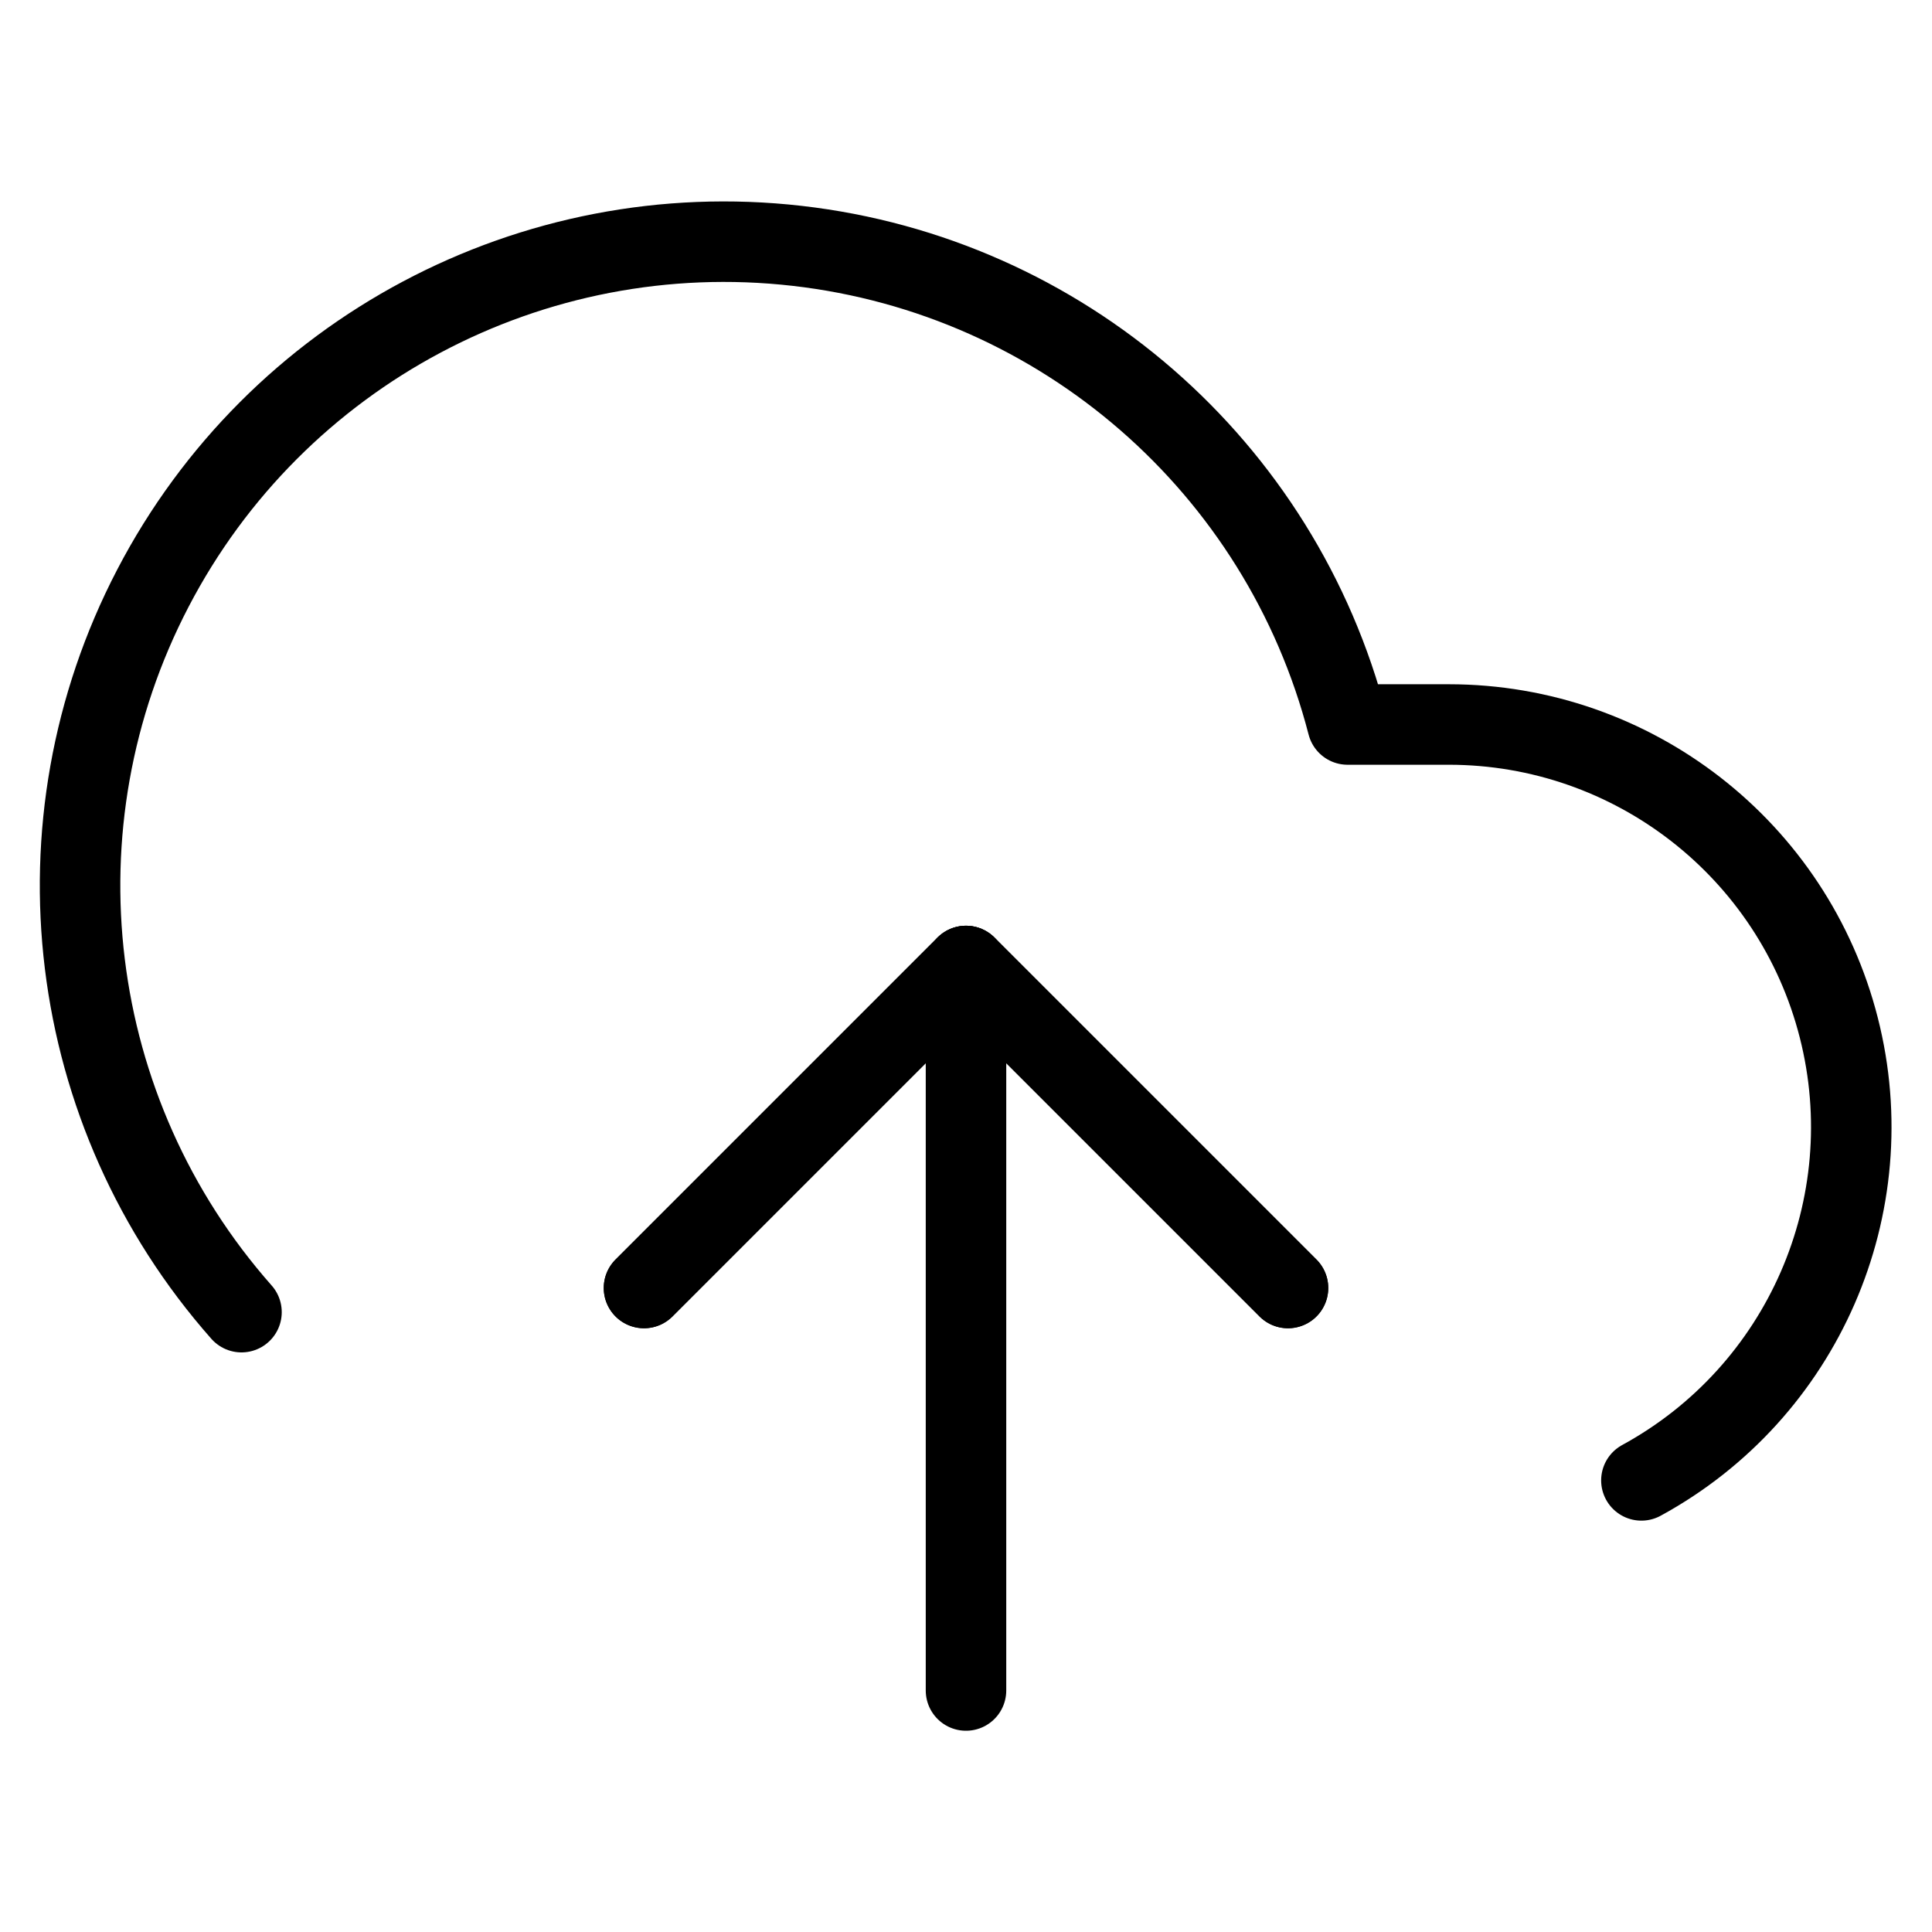
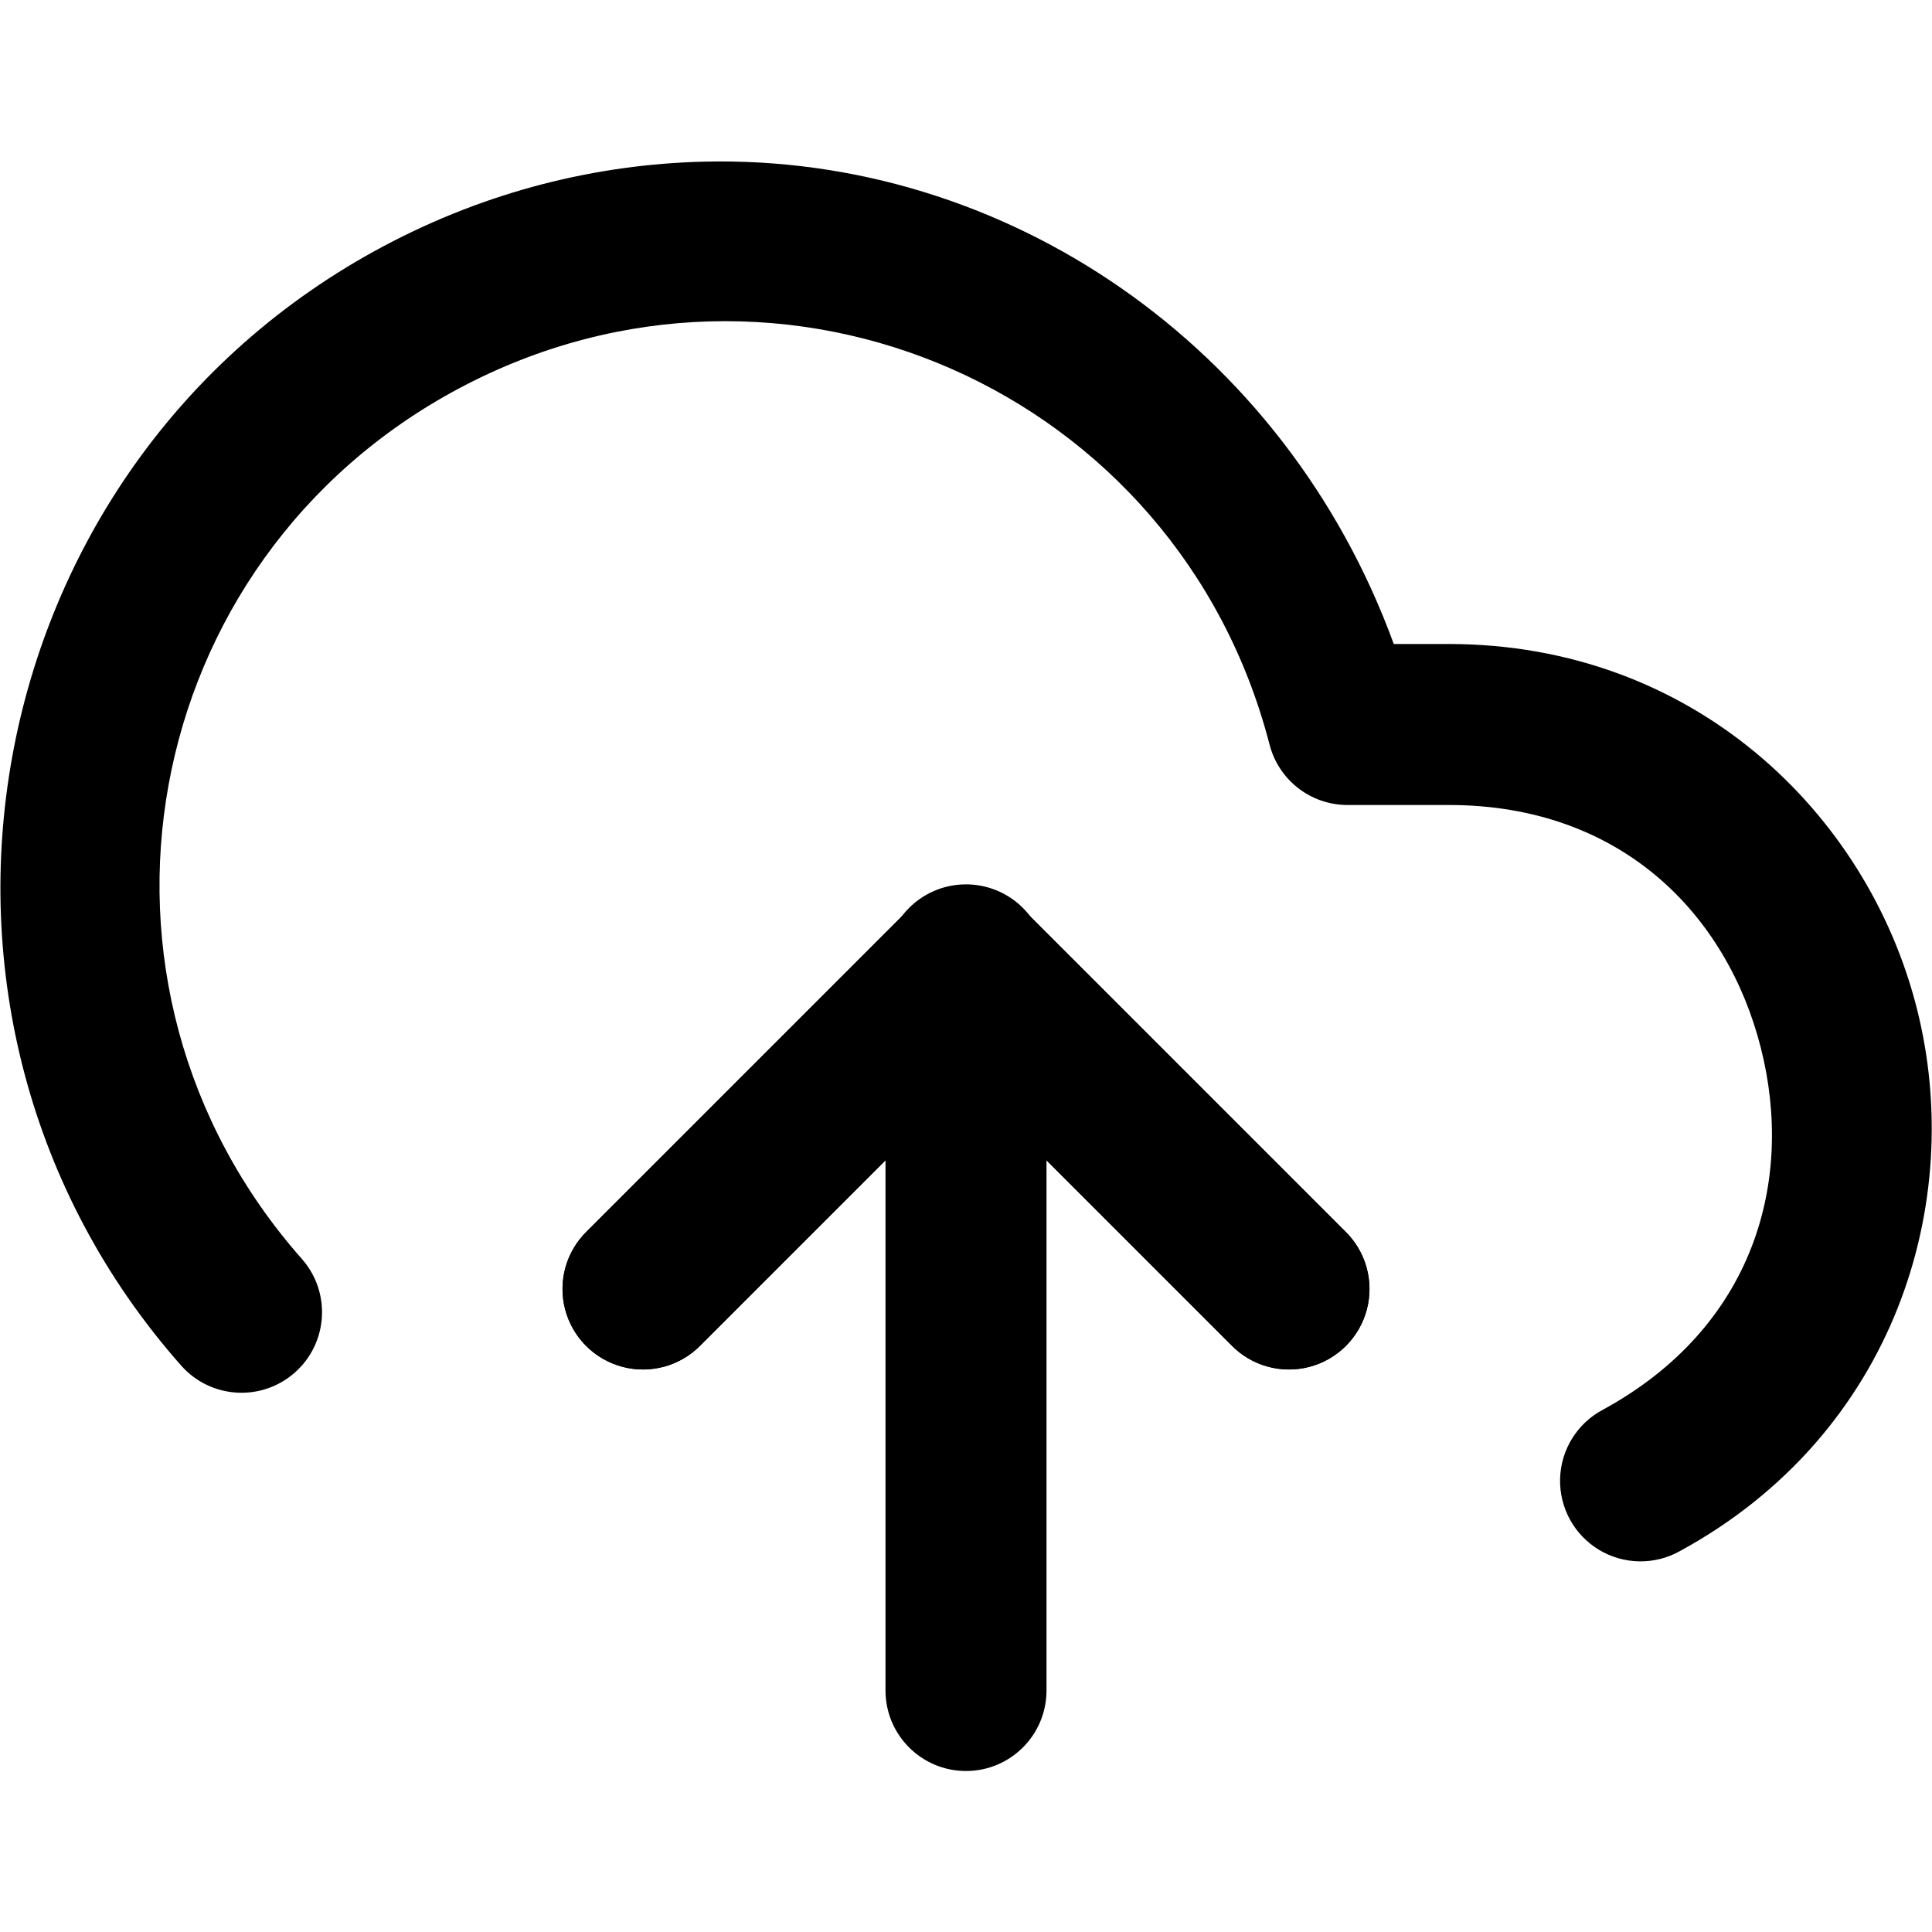
- <svg xmlns="http://www.w3.org/2000/svg" width="24" height="24" viewBox="0 0 24 24" fill="none" stroke="#000" stroke-width="1" stroke-linecap="round" stroke-linejoin="round">
-   <polyline points="16 16 12 12 8 16" />
-   <line x1="12" y1="12" x2="12" y2="21" />
-   <path d="M20.39 18.39A5 5 0 0 0 18 9h-1.26A8 8 0 1 0 3 16.3" />
-   <polyline points="16 16 12 12 8 16" />
+ <svg xmlns="http://www.w3.org/2000/svg" width="24" height="24" viewBox="0 0 24 24" fill="none" stroke="#000" stroke-width="2" stroke-linecap="round" stroke-linejoin="round" version="1.1" id="svg10">
+   <defs id="defs14" />
+   <path style="color:#000000;font-style:normal;font-variant:normal;font-weight:normal;font-stretch:normal;font-size:medium;line-height:normal;font-family:sans-serif;font-variant-ligatures:normal;font-variant-position:normal;font-variant-caps:normal;font-variant-numeric:normal;font-variant-alternates:normal;font-feature-settings:normal;text-indent:0;text-align:start;text-decoration:none;text-decoration-line:none;text-decoration-style:solid;text-decoration-color:#000000;letter-spacing:normal;word-spacing:normal;text-transform:none;writing-mode:lr-tb;direction:ltr;text-orientation:mixed;dominant-baseline:auto;baseline-shift:baseline;text-anchor:start;white-space:normal;shape-padding:0;clip-rule:nonzero;display:inline;overflow:visible;visibility:visible;opacity:1;isolation:auto;mix-blend-mode:normal;color-interpolation:sRGB;color-interpolation-filters:linearRGB;solid-color:#000000;solid-opacity:1;vector-effect:none;fill:#000000;fill-opacity:1;fill-rule:nonzero;stroke:none;stroke-width:2;stroke-linecap:butt;stroke-linejoin:miter;stroke-miterlimit:4;stroke-dasharray:none;stroke-dashoffset:0;stroke-opacity:1;color-rendering:auto;image-rendering:auto;shape-rendering:auto;text-rendering:auto;enable-background:accumulate" d="m 11.984,11 a 1,1 0 0 0 -0.691,0.293 l -4,4 a 1,1 0 1 0 1.414,1.414 L 12,13.414 l 3.293,3.293 a 1,1 0 1 0 1.414,-1.414 l -4,-4 A 1,1 0 0 0 11.984,11 Z" id="polyline2" />
+   <path style="color:#000000;font-style:normal;font-variant:normal;font-weight:normal;font-stretch:normal;font-size:medium;line-height:normal;font-family:sans-serif;font-variant-ligatures:normal;font-variant-position:normal;font-variant-caps:normal;font-variant-numeric:normal;font-variant-alternates:normal;font-feature-settings:normal;text-indent:0;text-align:start;text-decoration:none;text-decoration-line:none;text-decoration-style:solid;text-decoration-color:#000000;letter-spacing:normal;word-spacing:normal;text-transform:none;writing-mode:lr-tb;direction:ltr;text-orientation:mixed;dominant-baseline:auto;baseline-shift:baseline;text-anchor:start;white-space:normal;shape-padding:0;clip-rule:nonzero;display:inline;overflow:visible;visibility:visible;opacity:1;isolation:auto;mix-blend-mode:normal;color-interpolation:sRGB;color-interpolation-filters:linearRGB;solid-color:#000000;solid-opacity:1;vector-effect:none;fill:#000000;fill-opacity:1;fill-rule:nonzero;stroke:none;stroke-width:2;stroke-linecap:butt;stroke-linejoin:miter;stroke-miterlimit:4;stroke-dasharray:none;stroke-dashoffset:0;stroke-opacity:1;color-rendering:auto;image-rendering:auto;shape-rendering:auto;text-rendering:auto;enable-background:accumulate" d="M 11.984,10.986 A 1,1 0 0 0 11,12 v 9 a 1,1 0 1 0 2,0 v -9 a 1,1 0 0 0 -1.016,-1.014 z" id="line4" />
+   <path style="color:#000000;font-style:normal;font-variant:normal;font-weight:normal;font-stretch:normal;font-size:medium;line-height:normal;font-family:sans-serif;font-variant-ligatures:normal;font-variant-position:normal;font-variant-caps:normal;font-variant-numeric:normal;font-variant-alternates:normal;font-feature-settings:normal;text-indent:0;text-align:start;text-decoration:none;text-decoration-line:none;text-decoration-style:solid;text-decoration-color:#000000;letter-spacing:normal;word-spacing:normal;text-transform:none;writing-mode:lr-tb;direction:ltr;text-orientation:mixed;dominant-baseline:auto;baseline-shift:baseline;text-anchor:start;white-space:normal;shape-padding:0;clip-rule:nonzero;display:inline;overflow:visible;visibility:visible;opacity:1;isolation:auto;mix-blend-mode:normal;color-interpolation:sRGB;color-interpolation-filters:linearRGB;solid-color:#000000;solid-opacity:1;vector-effect:none;fill:#000000;fill-opacity:1;fill-rule:nonzero;stroke:none;stroke-width:2;stroke-linecap:butt;stroke-linejoin:miter;stroke-miterlimit:4;stroke-dasharray:none;stroke-dashoffset:0;stroke-opacity:1;color-rendering:auto;image-rendering:auto;shape-rendering:auto;text-rendering:auto;enable-background:accumulate" d="M 8.748,2.008 C 7.409,2.04 6.051,2.375 4.771,3.055 -0.347,5.774 -1.588,12.62 2.25,16.963 a 1,1 0 1 0 1.5,-1.324 C 0.737,12.229 1.693,6.955 5.711,4.82 9.729,2.686 14.633,4.845 15.771,9.25 A 1,1 0 0 0 16.74,10 H 18 c 2.145,0.001 3.453,1.362 3.873,3.014 0.42,1.652 -0.078,3.471 -1.961,4.498 a 1,1 0 1 0 0.957,1.756 c 2.664,-1.452 3.558,-4.325 2.941,-6.748 C 23.194,10.097 21.034,8.002 18,8 H 17.314 C 15.959,4.287 12.49,1.919 8.748,2.008 Z" id="path6" />
+   <path style="color:#000000;font-style:normal;font-variant:normal;font-weight:normal;font-stretch:normal;font-size:medium;line-height:normal;font-family:sans-serif;font-variant-ligatures:normal;font-variant-position:normal;font-variant-caps:normal;font-variant-numeric:normal;font-variant-alternates:normal;font-feature-settings:normal;text-indent:0;text-align:start;text-decoration:none;text-decoration-line:none;text-decoration-style:solid;text-decoration-color:#000000;letter-spacing:normal;word-spacing:normal;text-transform:none;writing-mode:lr-tb;direction:ltr;text-orientation:mixed;dominant-baseline:auto;baseline-shift:baseline;text-anchor:start;white-space:normal;shape-padding:0;clip-rule:nonzero;display:inline;overflow:visible;visibility:visible;opacity:1;isolation:auto;mix-blend-mode:normal;color-interpolation:sRGB;color-interpolation-filters:linearRGB;solid-color:#000000;solid-opacity:1;vector-effect:none;fill:#000000;fill-opacity:1;fill-rule:nonzero;stroke:none;stroke-width:2;stroke-linecap:butt;stroke-linejoin:miter;stroke-miterlimit:4;stroke-dasharray:none;stroke-dashoffset:0;stroke-opacity:1;color-rendering:auto;image-rendering:auto;shape-rendering:auto;text-rendering:auto;enable-background:accumulate" d="m 11.984,11 a 1,1 0 0 0 -0.691,0.293 l -4,4 a 1,1 0 1 0 1.414,1.414 L 12,13.414 l 3.293,3.293 a 1,1 0 1 0 1.414,-1.414 l -4,-4 A 1,1 0 0 0 11.984,11 Z" id="polyline8" />
</svg>
